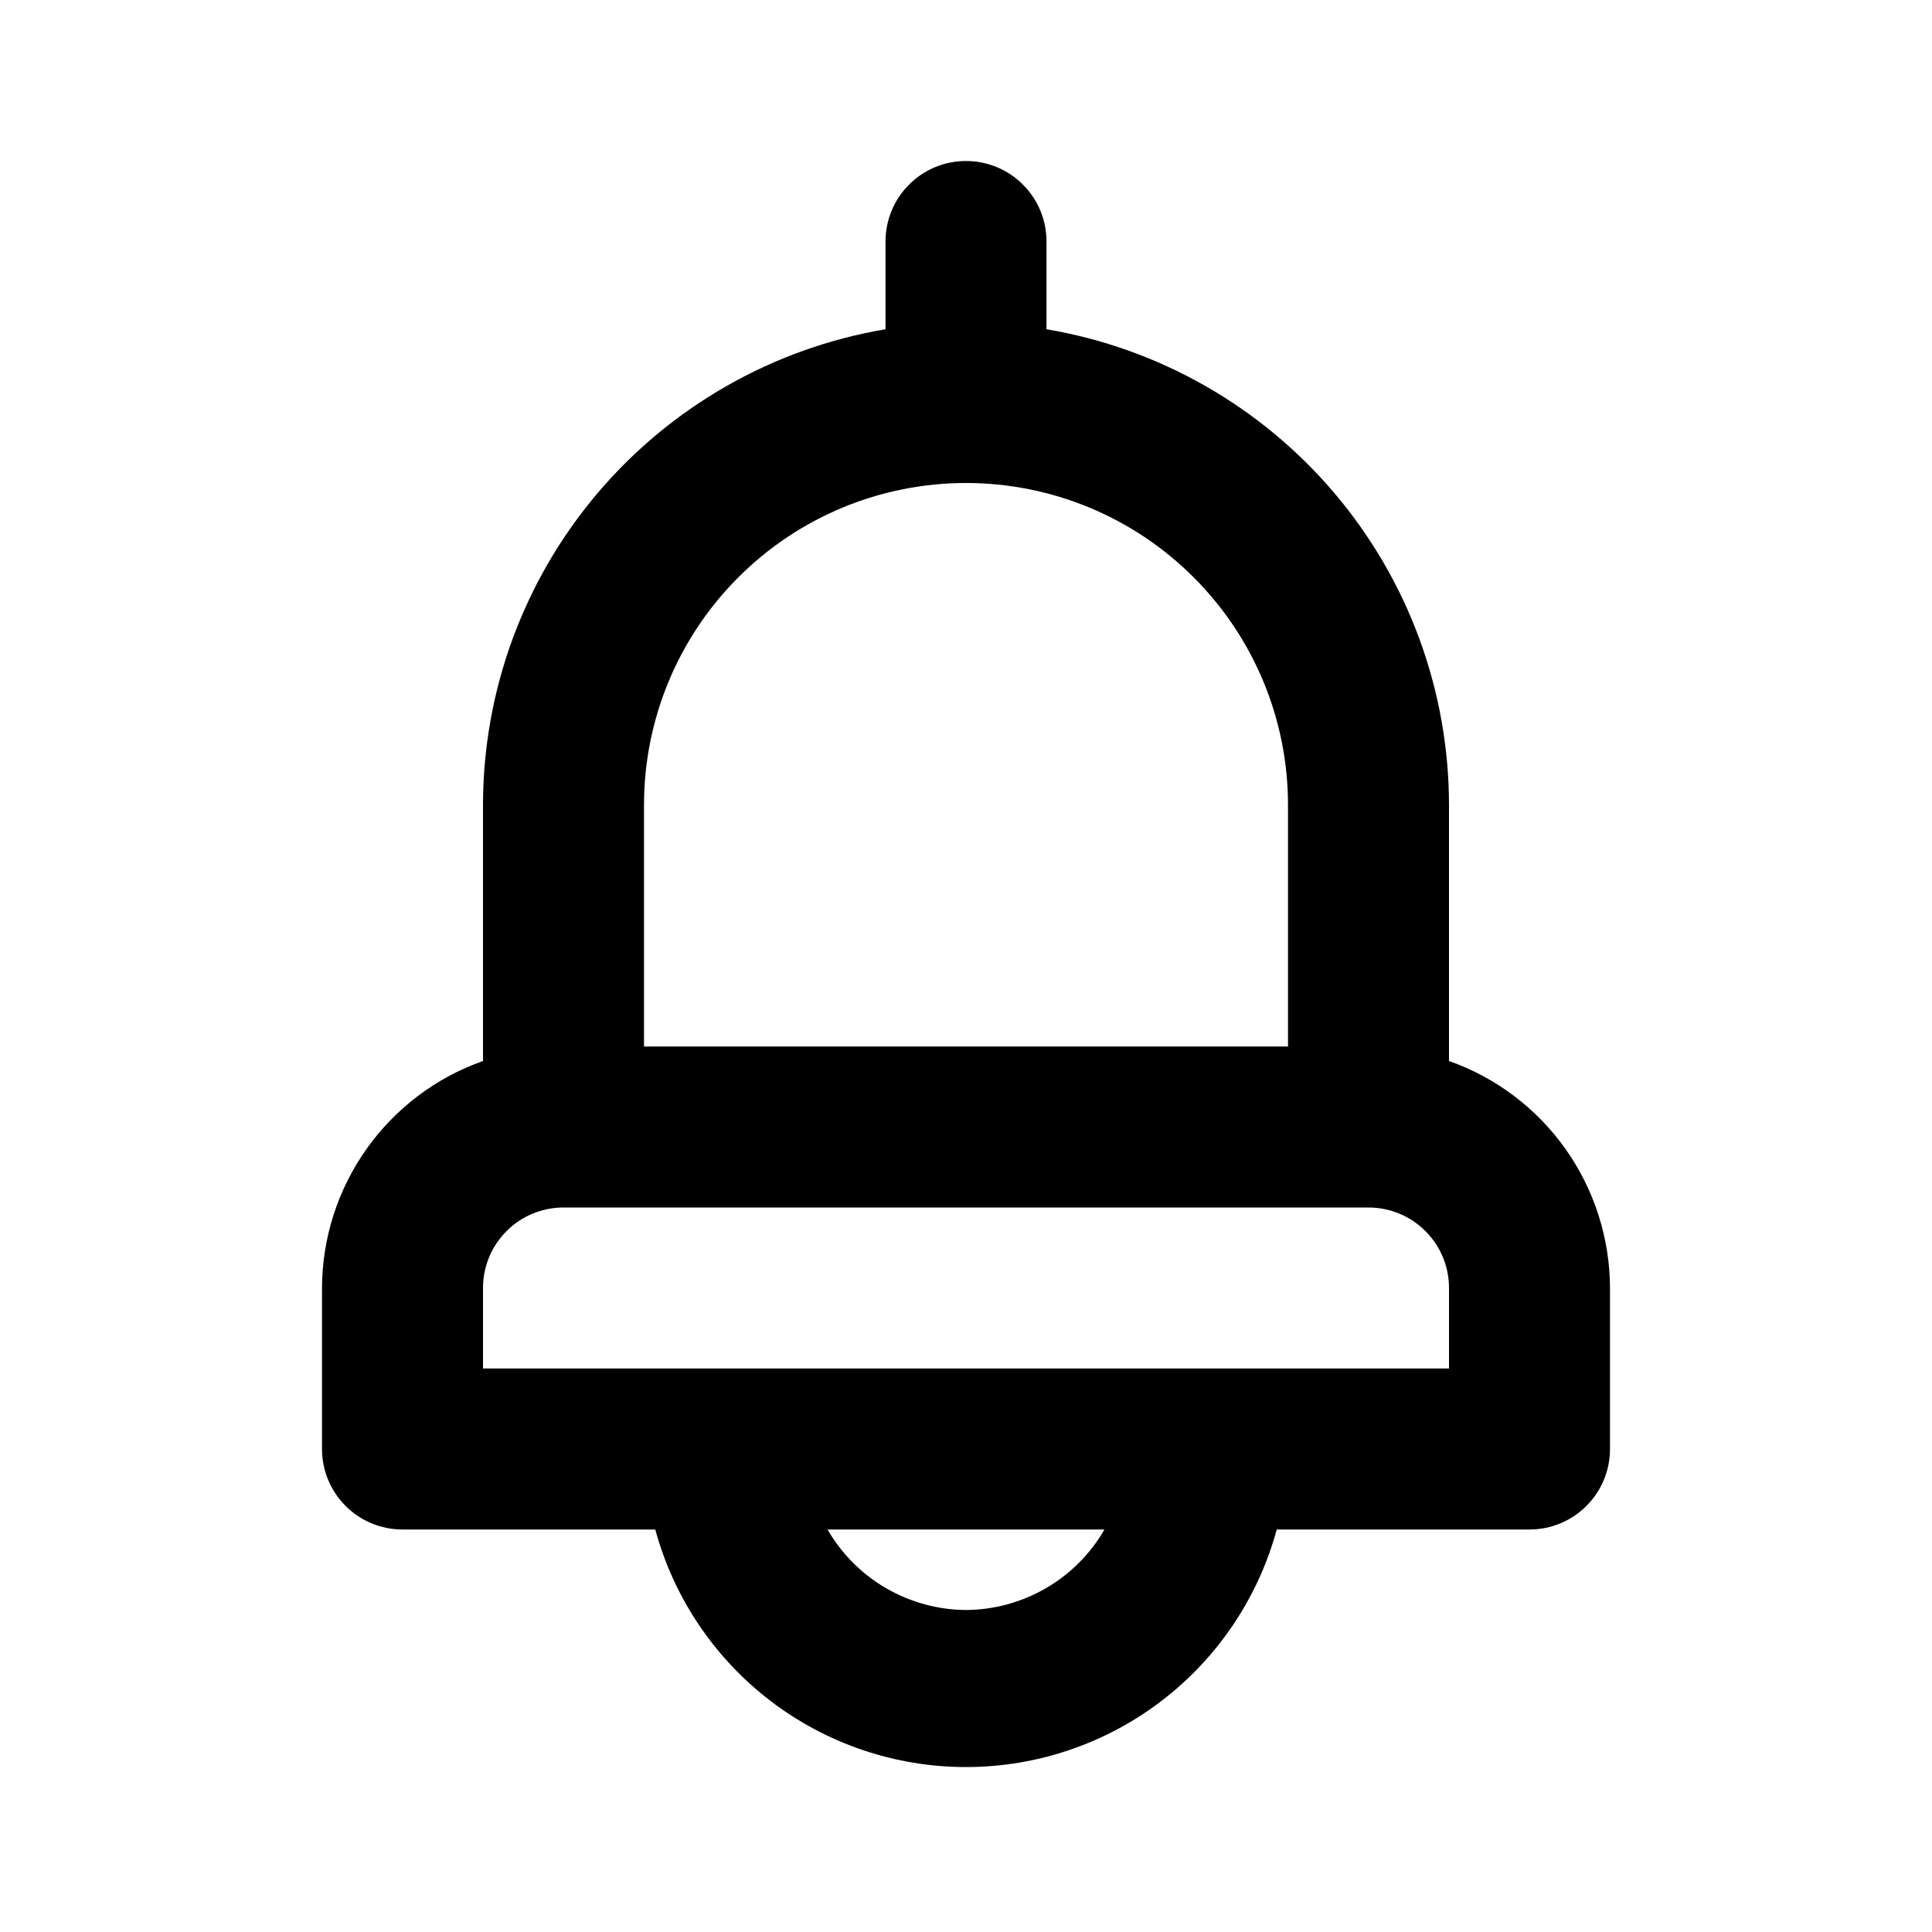
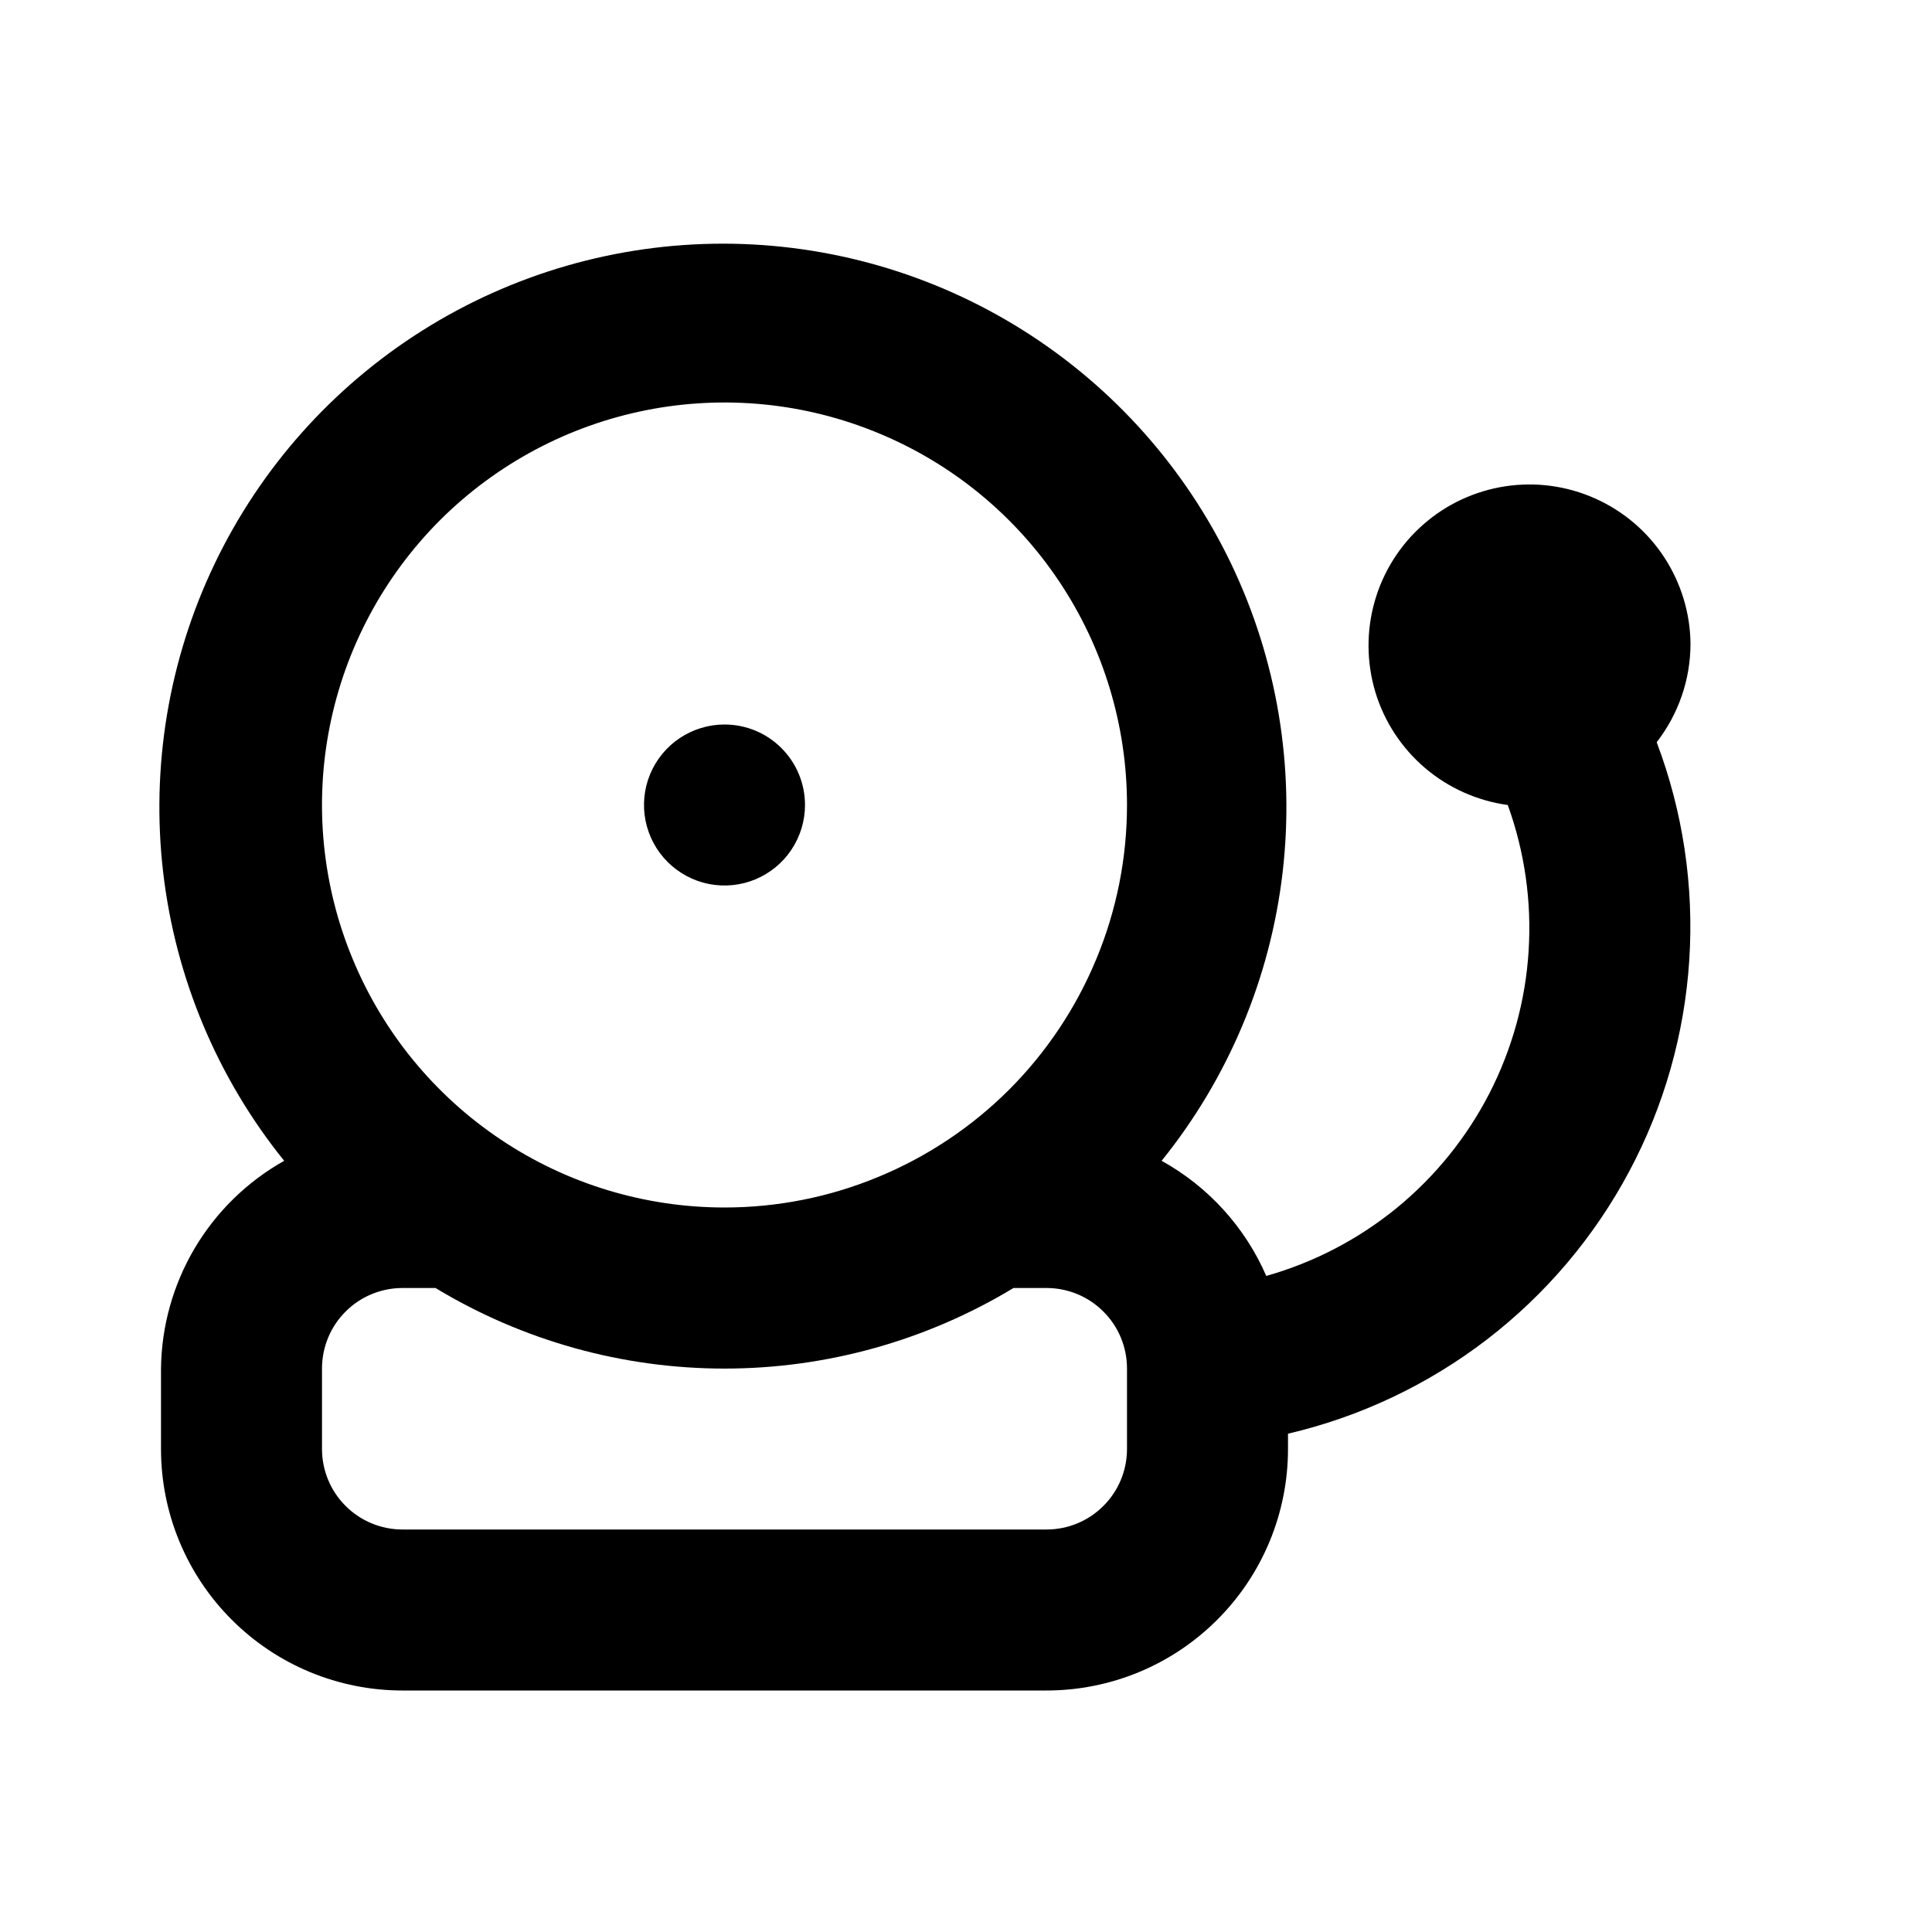
<svg xmlns="http://www.w3.org/2000/svg" width="24" height="24" viewBox="0 0 24 24" fill="none">
-   <path d="M18 13.18V10C17.999 8.583 17.496 7.212 16.581 6.131C15.665 5.049 14.397 4.326 13 4.09V3C13 2.735 12.895 2.48 12.707 2.293C12.52 2.105 12.265 2 12 2C11.735 2 11.48 2.105 11.293 2.293C11.105 2.48 11 2.735 11 3V4.09C9.603 4.326 8.335 5.049 7.419 6.131C6.504 7.212 6.001 8.583 6 10V13.18C5.416 13.386 4.911 13.768 4.553 14.273C4.195 14.778 4.002 15.381 4 16V18C4 18.265 4.105 18.52 4.293 18.707C4.48 18.895 4.735 19 5 19H8.14C8.37 19.847 8.873 20.595 9.571 21.129C10.268 21.662 11.122 21.951 12 21.951C12.878 21.951 13.732 21.662 14.429 21.129C15.127 20.595 15.63 19.847 15.86 19H19C19.265 19 19.52 18.895 19.707 18.707C19.895 18.52 20 18.265 20 18V16C19.998 15.381 19.805 14.778 19.447 14.273C19.089 13.768 18.584 13.386 18 13.18ZM8 10C8 8.939 8.421 7.922 9.172 7.172C9.922 6.421 10.939 6 12 6C13.061 6 14.078 6.421 14.828 7.172C15.579 7.922 16 8.939 16 10V13H8V10ZM12 20C11.651 19.998 11.309 19.904 11.007 19.729C10.705 19.554 10.454 19.302 10.28 19H13.72C13.546 19.302 13.295 19.554 12.993 19.729C12.691 19.904 12.349 19.998 12 20ZM18 17H6V16C6 15.735 6.105 15.48 6.293 15.293C6.48 15.105 6.735 15 7 15H17C17.265 15 17.52 15.105 17.707 15.293C17.895 15.48 18 15.735 18 16V17Z" fill="black" />
+   <path d="M21 8C20.997 7.617 20.883 7.243 20.673 6.922C20.463 6.601 20.165 6.348 19.815 6.192C19.465 6.036 19.078 5.983 18.699 6.041C18.32 6.099 17.965 6.264 17.678 6.518C17.39 6.771 17.182 7.102 17.077 7.47C16.972 7.839 16.975 8.23 17.085 8.597C17.196 8.964 17.41 9.291 17.702 9.54C17.993 9.788 18.35 9.948 18.73 10C18.94 10.58 19.028 11.197 18.989 11.813C18.951 12.428 18.785 13.029 18.504 13.578C18.222 14.127 17.831 14.612 17.354 15.003C16.876 15.394 16.324 15.682 15.73 15.85C15.466 15.243 15.009 14.74 14.43 14.42C15.259 13.392 15.78 12.15 15.933 10.838C16.086 9.526 15.865 8.198 15.295 7.006C14.725 5.815 13.829 4.809 12.712 4.105C11.595 3.401 10.301 3.027 8.98 3.027C7.659 3.027 6.365 3.401 5.248 4.105C4.131 4.809 3.235 5.815 2.665 7.006C2.095 8.198 1.874 9.526 2.027 10.838C2.18 12.15 2.701 13.392 3.53 14.42C3.071 14.678 2.688 15.052 2.419 15.505C2.151 15.958 2.006 16.474 2 17V18C2 18.796 2.316 19.559 2.879 20.121C3.441 20.684 4.204 21 5 21H13C13.796 21 14.559 20.684 15.121 20.121C15.684 19.559 16 18.796 16 18V17.81C16.898 17.6 17.74 17.201 18.471 16.64C19.202 16.078 19.804 15.367 20.238 14.553C20.672 13.74 20.926 12.844 20.985 11.924C21.044 11.004 20.906 10.082 20.58 9.22C20.851 8.871 20.999 8.442 21 8ZM14 18C14 18.265 13.895 18.52 13.707 18.707C13.52 18.895 13.265 19 13 19H5C4.735 19 4.48 18.895 4.293 18.707C4.105 18.52 4 18.265 4 18V17C4 16.735 4.105 16.48 4.293 16.293C4.48 16.105 4.735 16 5 16H5.41C6.493 16.655 7.734 17.001 9 17.001C10.265 17.001 11.507 16.655 12.59 16H13C13.265 16 13.52 16.105 13.707 16.293C13.895 16.48 14 16.735 14 17V18ZM9 15C8.011 15 7.044 14.707 6.222 14.157C5.4 13.608 4.759 12.827 4.381 11.913C4.002 11 3.903 9.994 4.096 9.025C4.289 8.055 4.765 7.164 5.464 6.464C6.164 5.765 7.055 5.289 8.025 5.096C8.994 4.903 10 5.002 10.913 5.381C11.827 5.759 12.608 6.4 13.157 7.222C13.707 8.044 14 9.011 14 10C14 10.657 13.871 11.307 13.619 11.913C13.368 12.52 13 13.071 12.536 13.536C12.071 14 11.52 14.368 10.913 14.619C10.307 14.871 9.657 15 9 15ZM9 9C8.802 9 8.609 9.059 8.444 9.169C8.28 9.278 8.152 9.435 8.076 9.617C8 9.8 7.981 10.001 8.019 10.195C8.058 10.389 8.153 10.567 8.293 10.707C8.433 10.847 8.611 10.942 8.805 10.981C8.999 11.019 9.2 11 9.383 10.924C9.565 10.848 9.722 10.72 9.831 10.556C9.941 10.391 10 10.198 10 10C10 9.735 9.895 9.48 9.707 9.293C9.52 9.105 9.265 9 9 9Z" fill="black" />
</svg>
